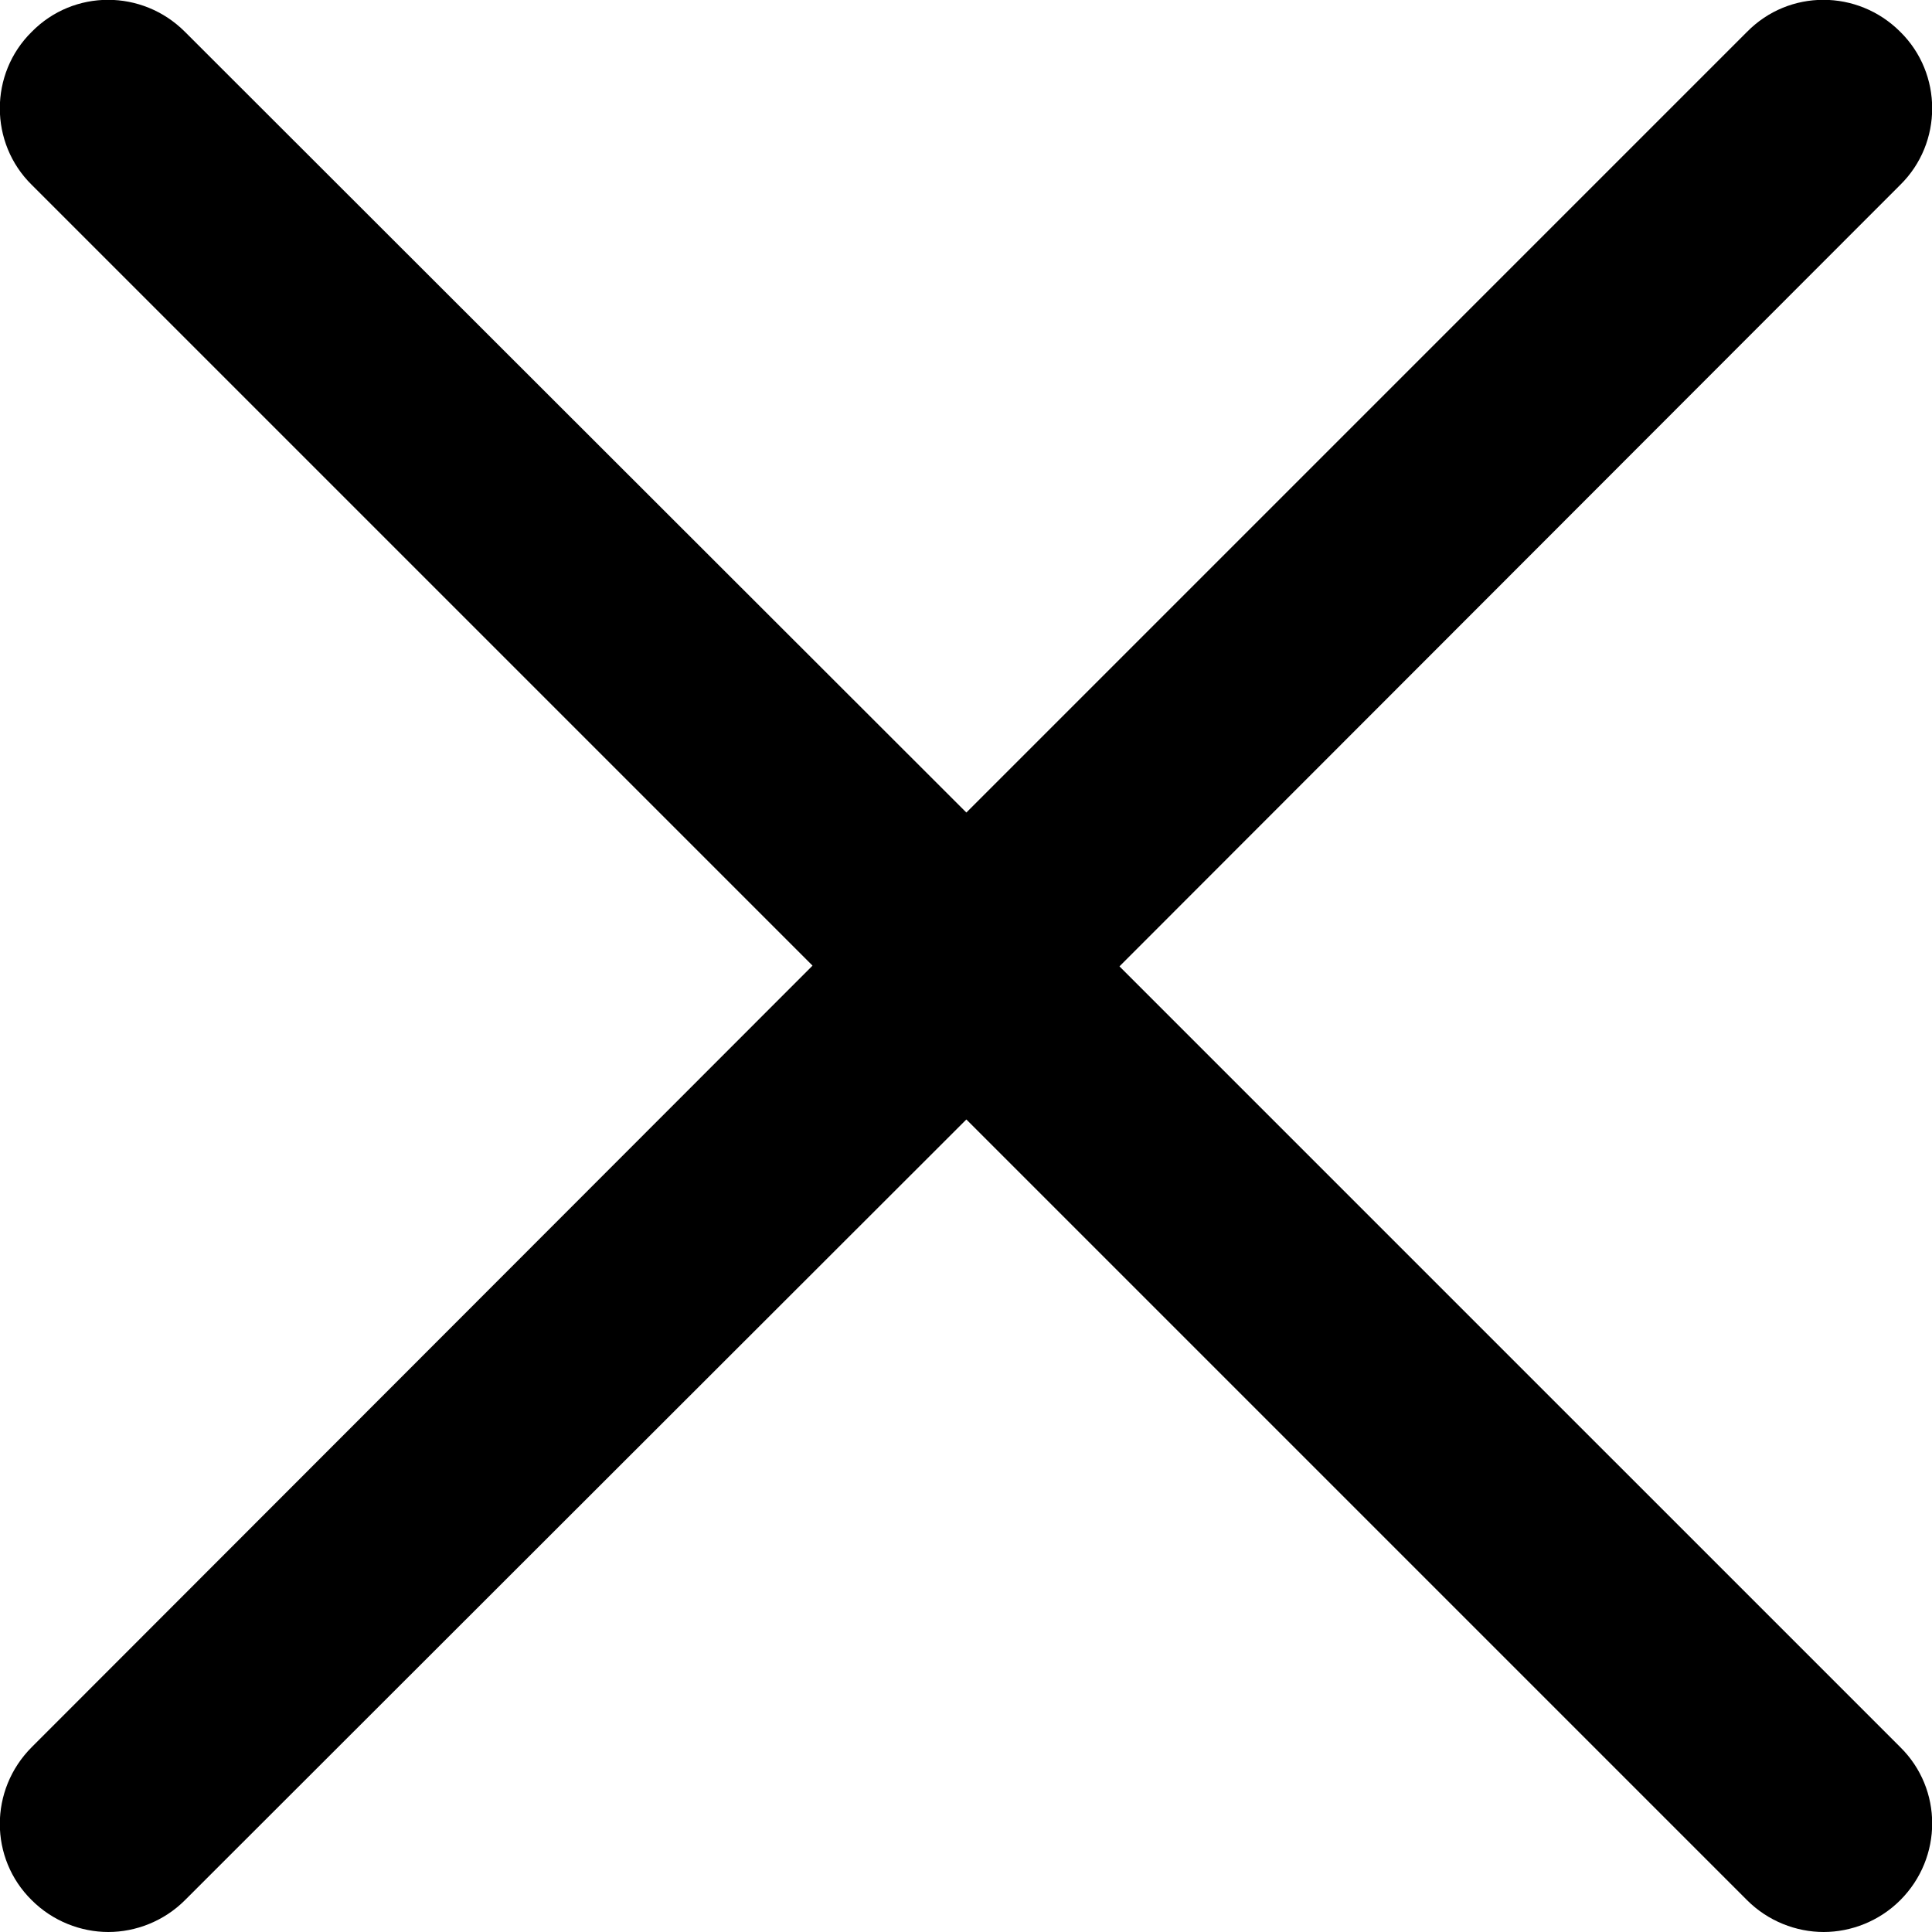
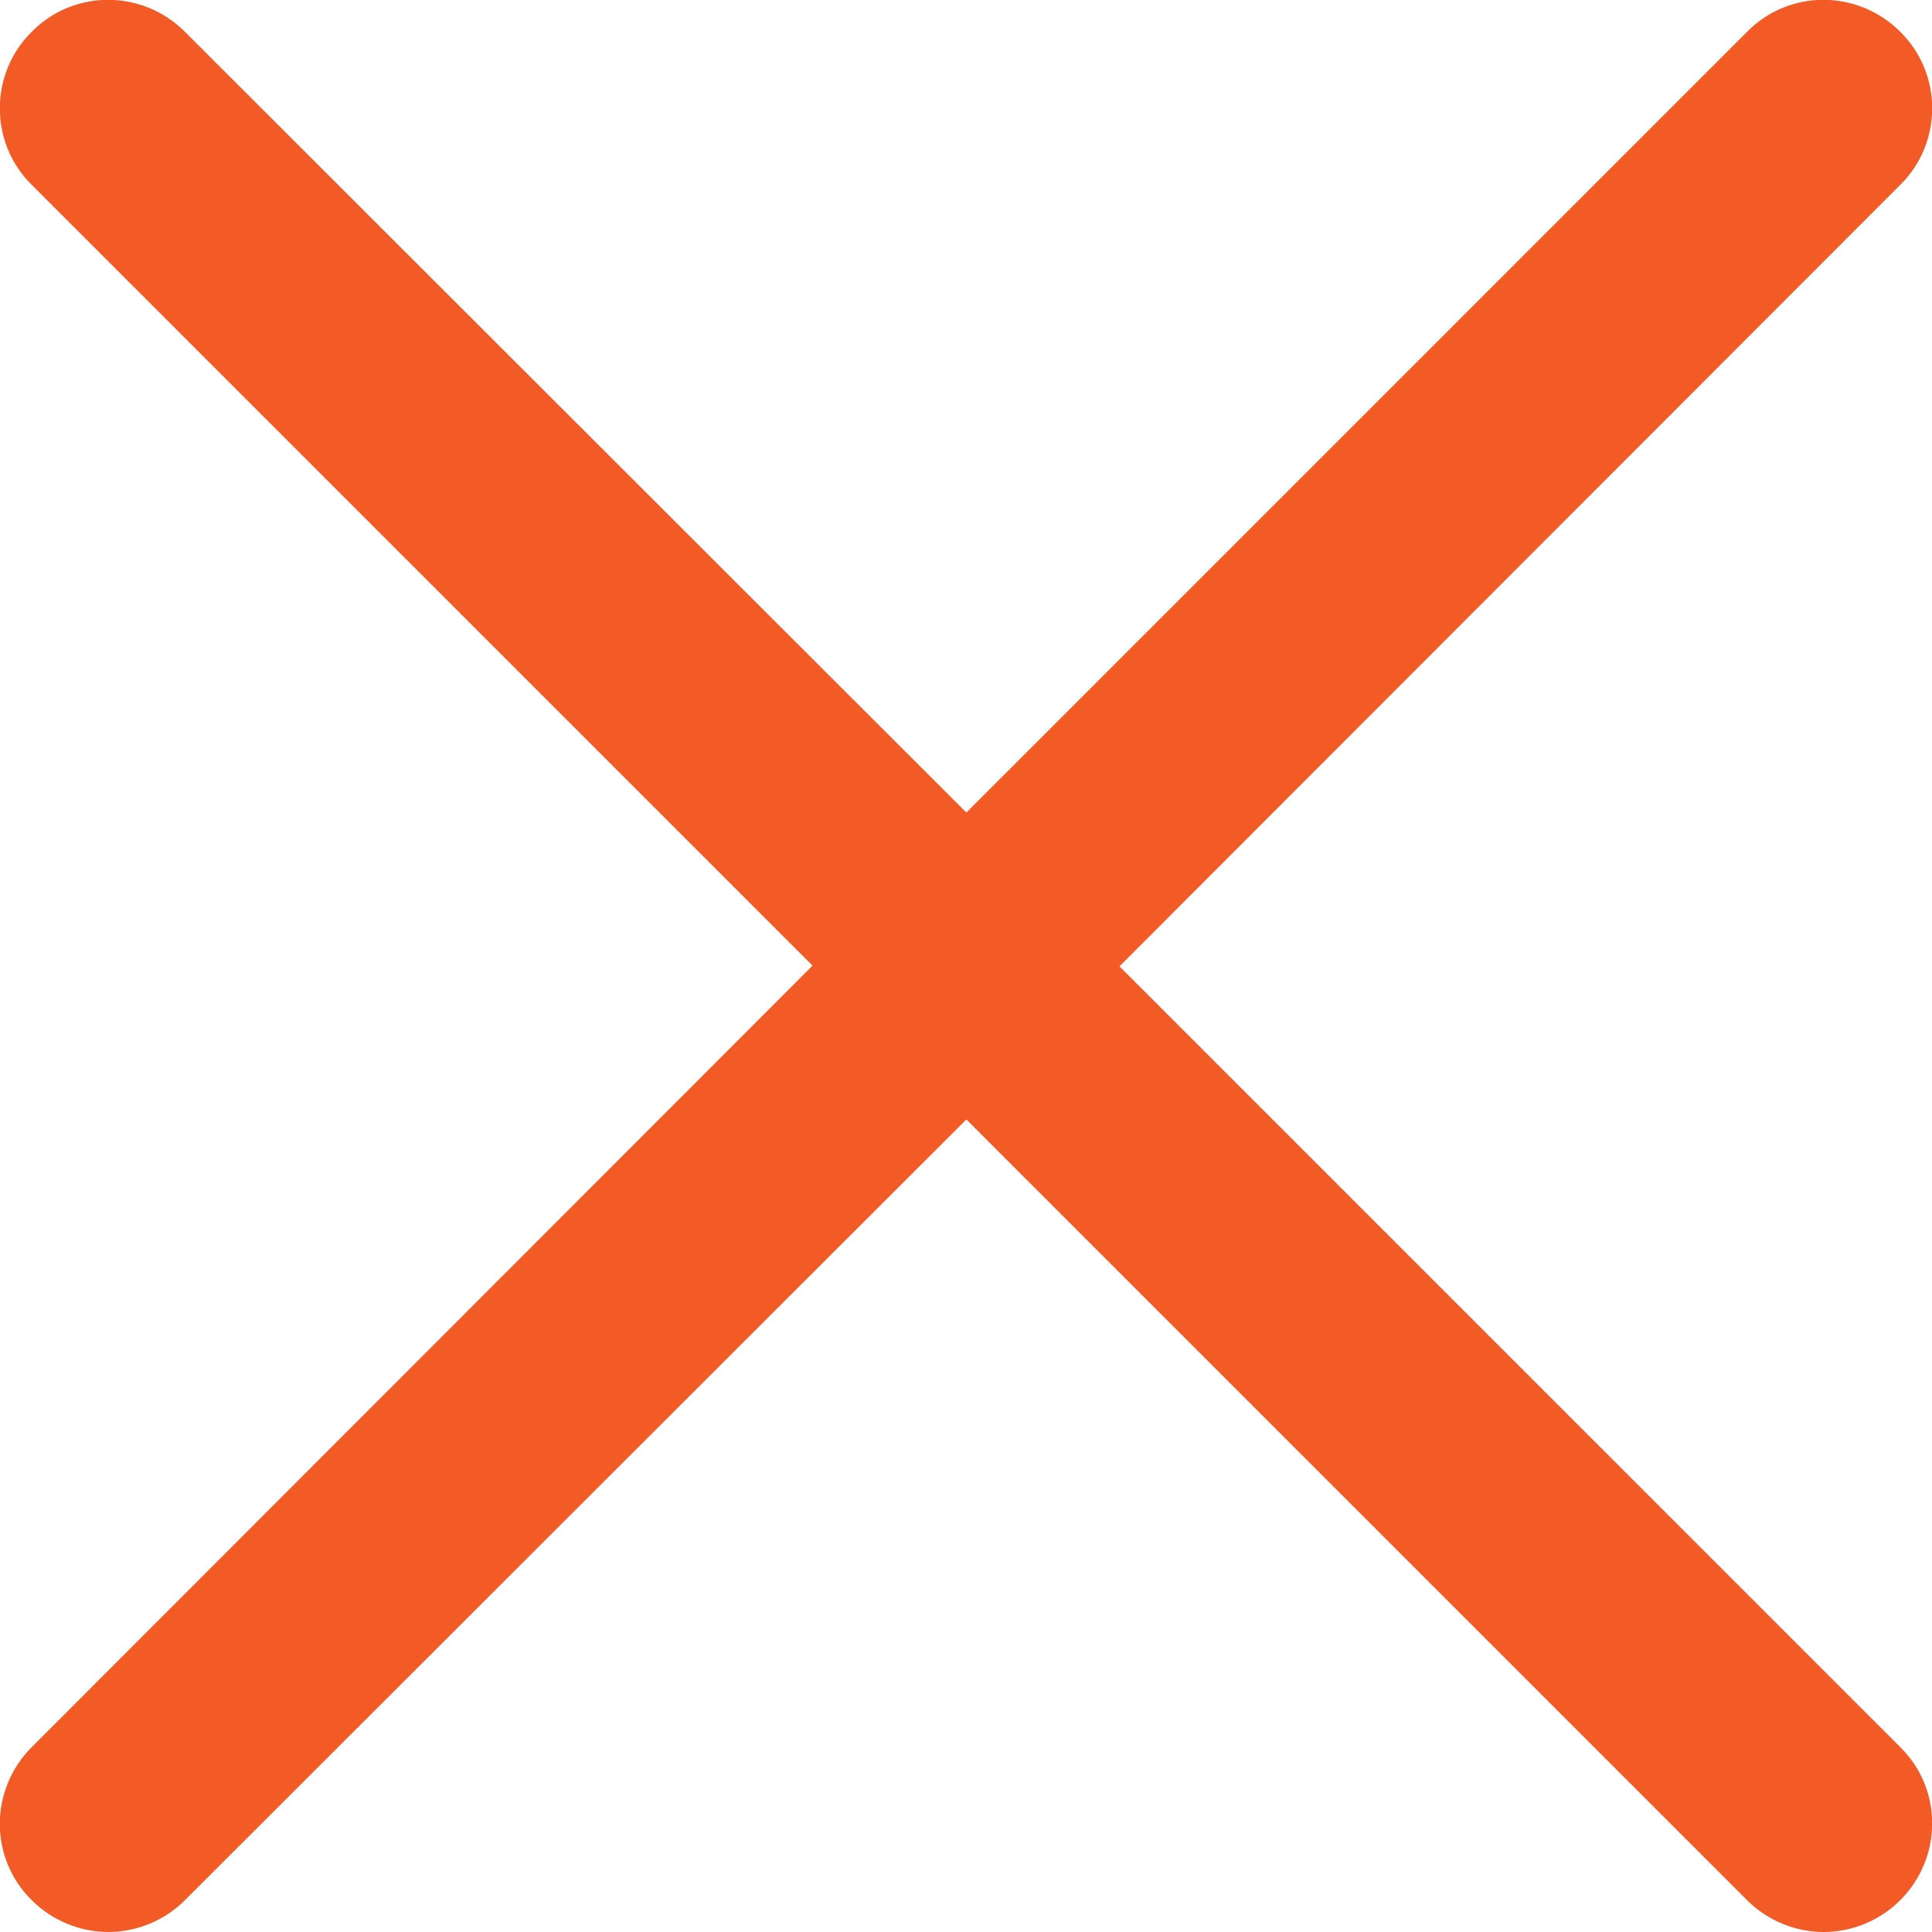
- <svg xmlns="http://www.w3.org/2000/svg" version="1.1" id="Layer_1" x="0px" y="0px" viewBox="0 0 26.75 26.75" style="enable-background:new 0 0 26.75 26.75;" xml:space="preserve">
+ <svg xmlns="http://www.w3.org/2000/svg" version="1.1" id="Layer_1" x="0px" y="0px" viewBox="0 0 26.75 26.75" fill="#f25b26" style="enable-background:new 0 0 26.75 26.75;" xml:space="preserve">
  <path d="M15.5,13.38L26.31,2.56c0.59-0.58,0.59-1.54,0-2.12c-0.59-0.59-1.54-0.59-2.12,0L13.38,11.25L2.56,0.44  c-0.59-0.59-1.54-0.59-2.12,0c-0.59,0.58-0.59,1.54,0,2.12l10.81,10.81L0.44,24.19c-0.59,0.59-0.59,1.54,0,2.12  c0.29,0.29,0.68,0.44,1.06,0.44c0.38,0,0.77-0.15,1.06-0.44L13.38,15.5l10.81,10.81c0.29,0.29,0.68,0.44,1.06,0.44  c0.38,0,0.77-0.15,1.06-0.44c0.59-0.59,0.59-1.54,0-2.12L15.5,13.38z" />
</svg>
